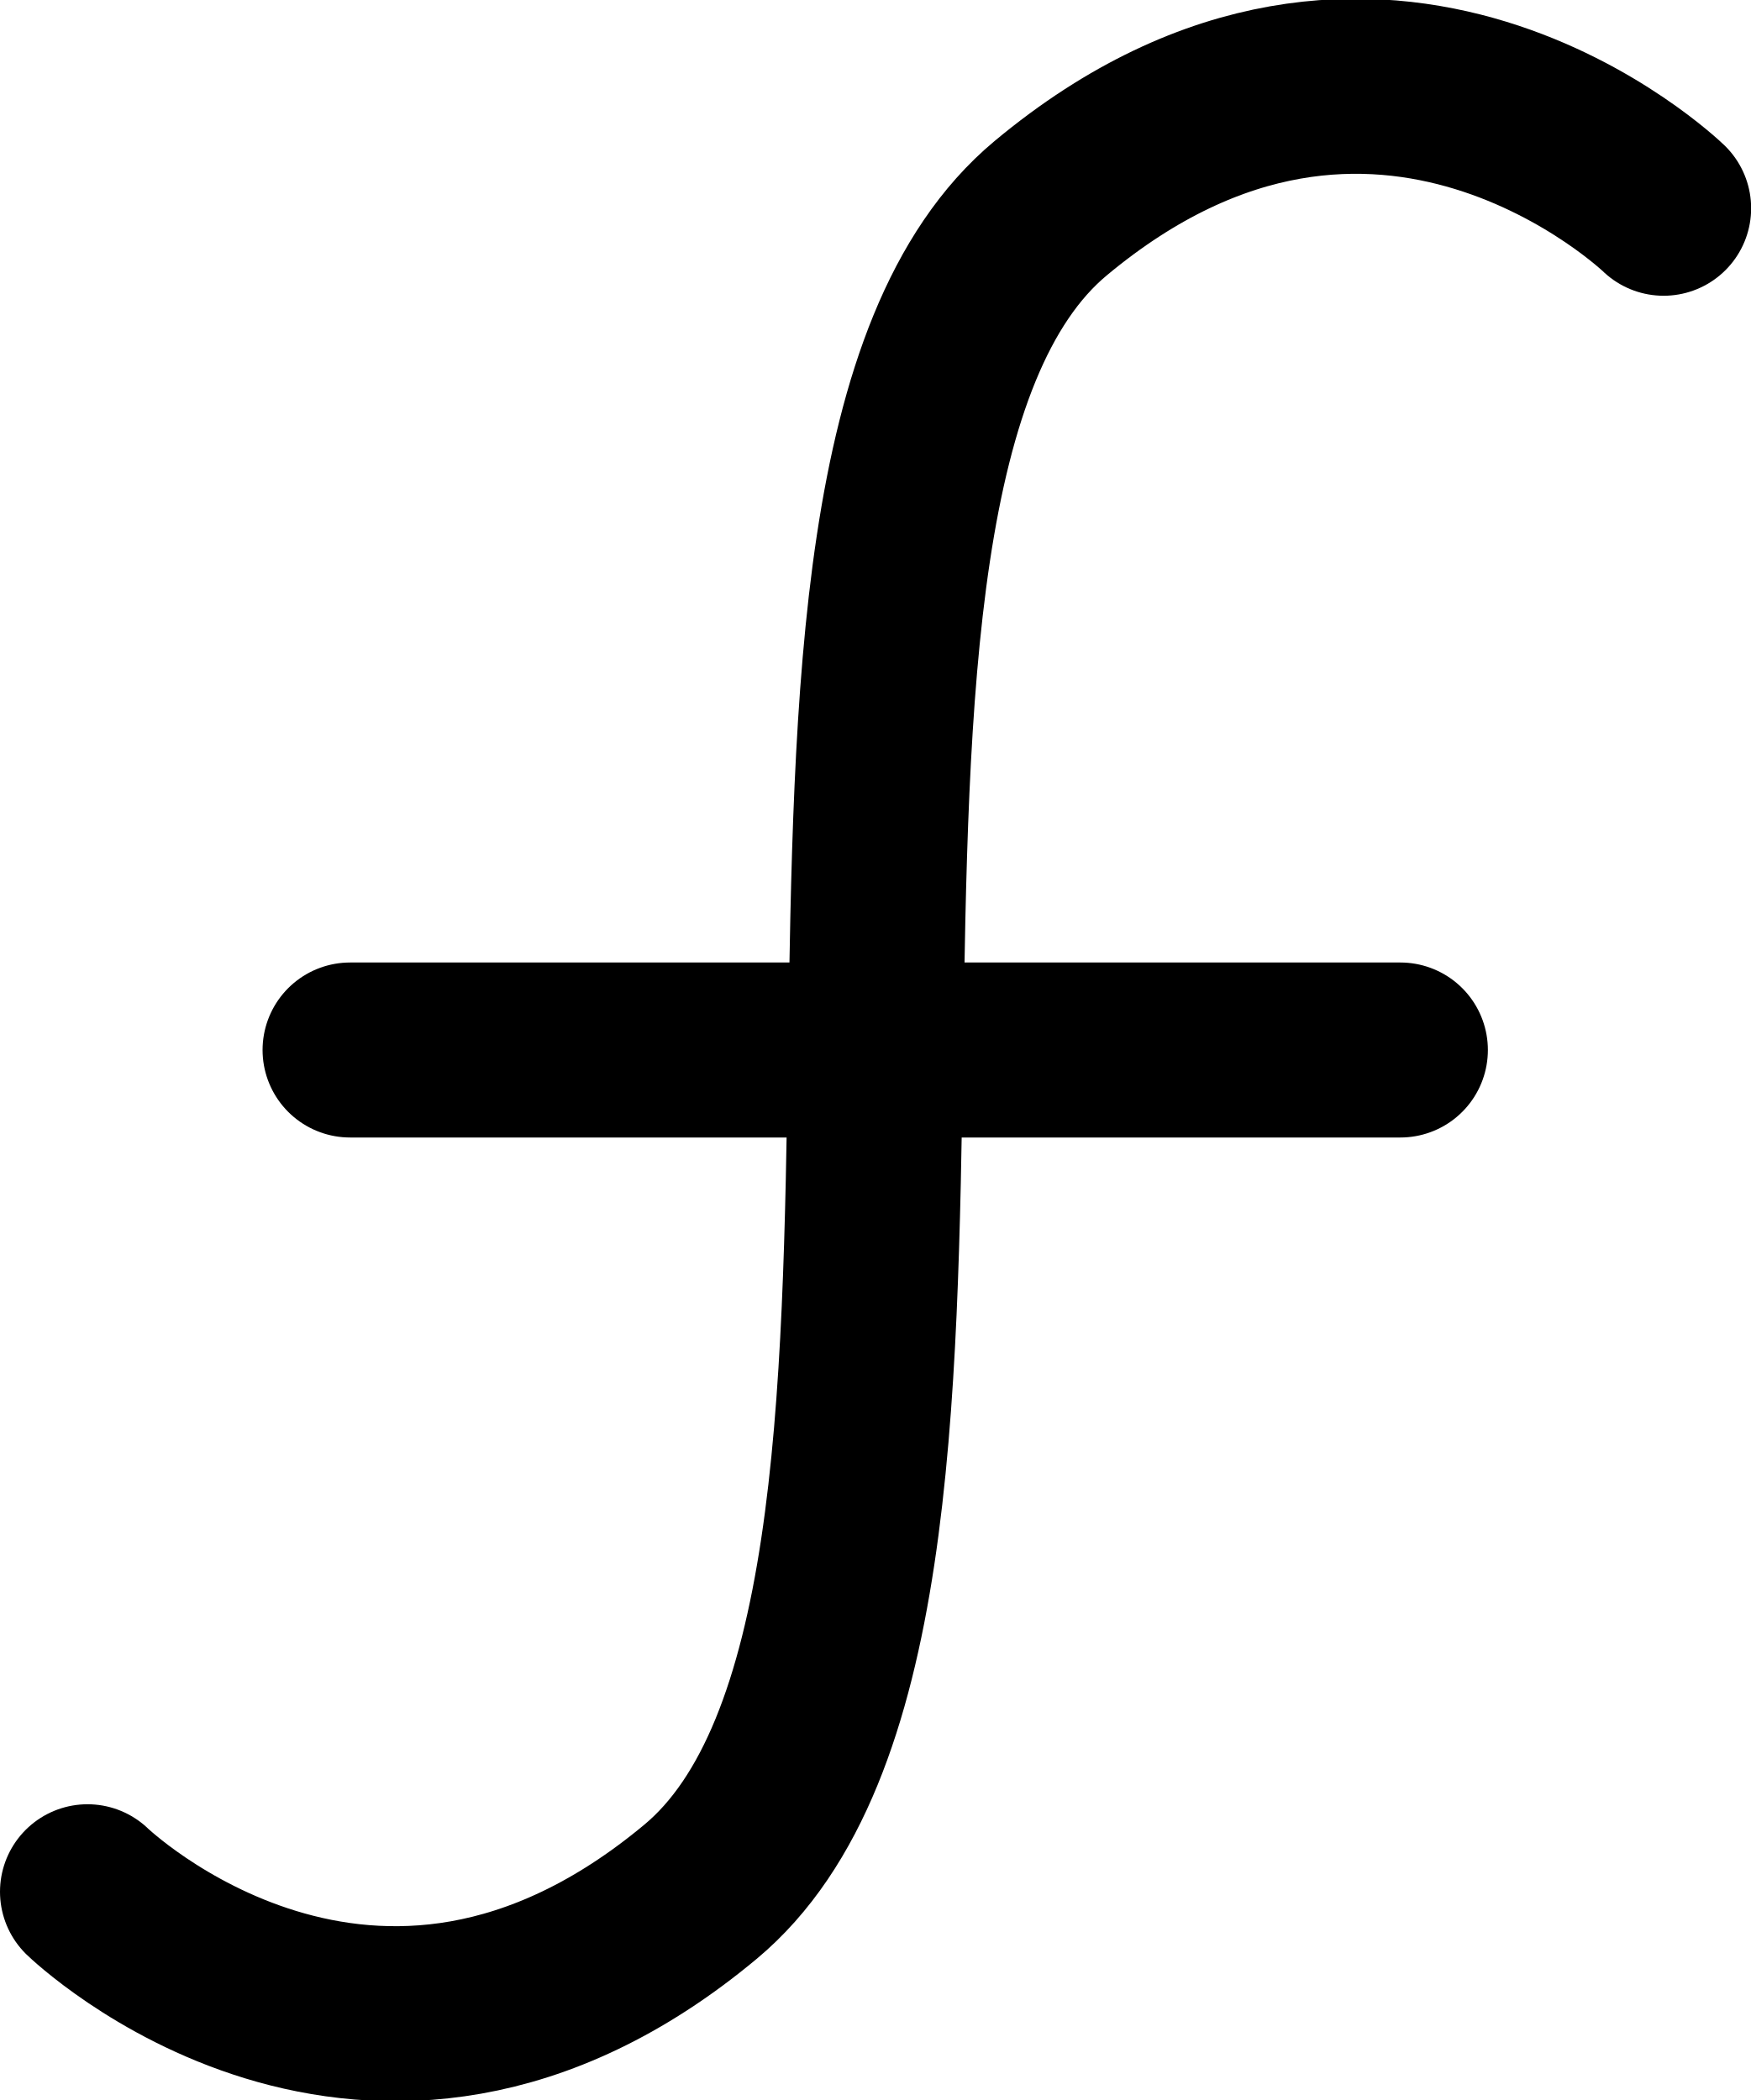
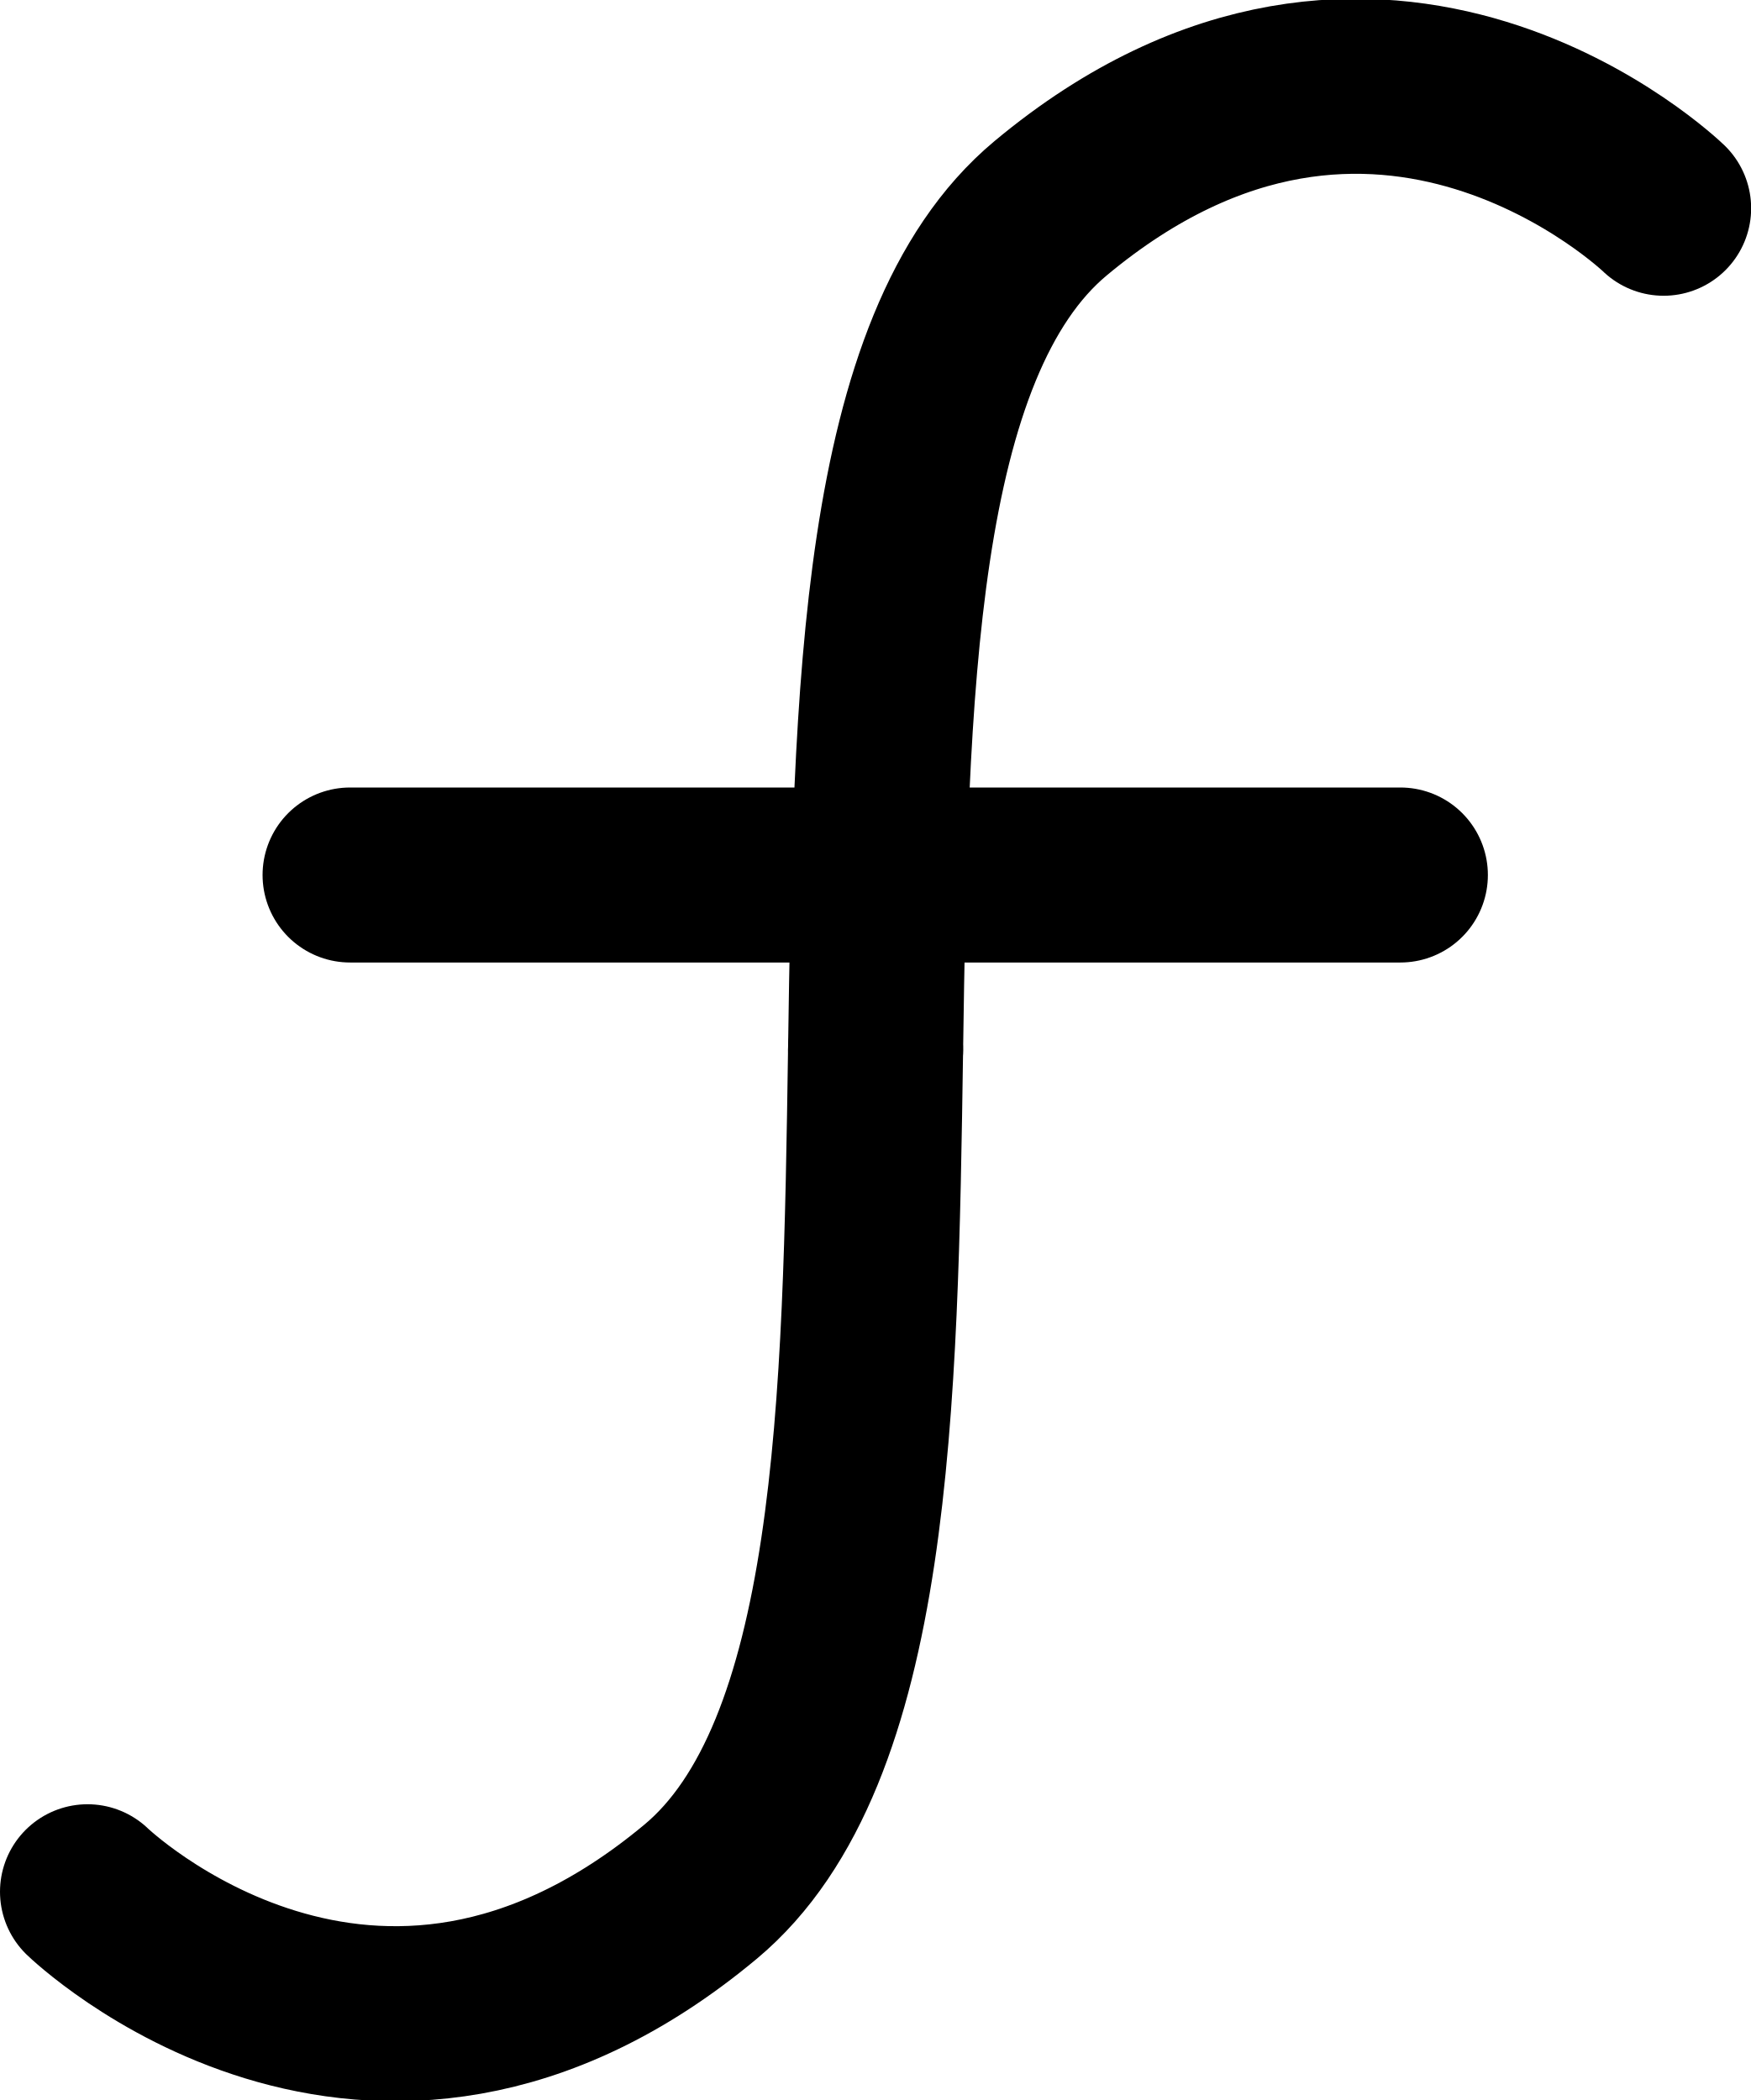
<svg xmlns="http://www.w3.org/2000/svg" width="5" height="6" viewBox="0 0 5 6" version="1.1" id="svg1">
  <defs id="defs1" />
  <g id="layer1">
    <path style="fill:none;stroke:#000000;stroke-width:0.5;stroke-linecap:round;stroke-linejoin:round;paint-order:fill markers stroke" d="M 2.501,3 C 2.486,4.007 2.471,5.013 2.001,5.405 c -0.94,0.784 -1.751,0 -1.751,0" id="path1" />
-     <path style="fill:none;stroke:#000000;stroke-width:0.5;stroke-linecap:round;stroke-linejoin:round;paint-order:fill markers stroke" d="M 1,3 H 4" id="path2" />
+     <path style="fill:none;stroke:#000000;stroke-width:0.5;stroke-linecap:round;stroke-linejoin:round;paint-order:fill markers stroke" d="M 1,2.5 H 4" id="path2" />
    <path style="fill:none;stroke:#000000;stroke-width:0.5;stroke-linecap:round;stroke-linejoin:round;paint-order:fill markers stroke" d="m 2.501,3 c 0.015,-1.007 0.03,-2.013 0.5,-2.405 0.94,-0.784 1.751,0 1.751,0" id="path3" />
  </g>
</svg>
